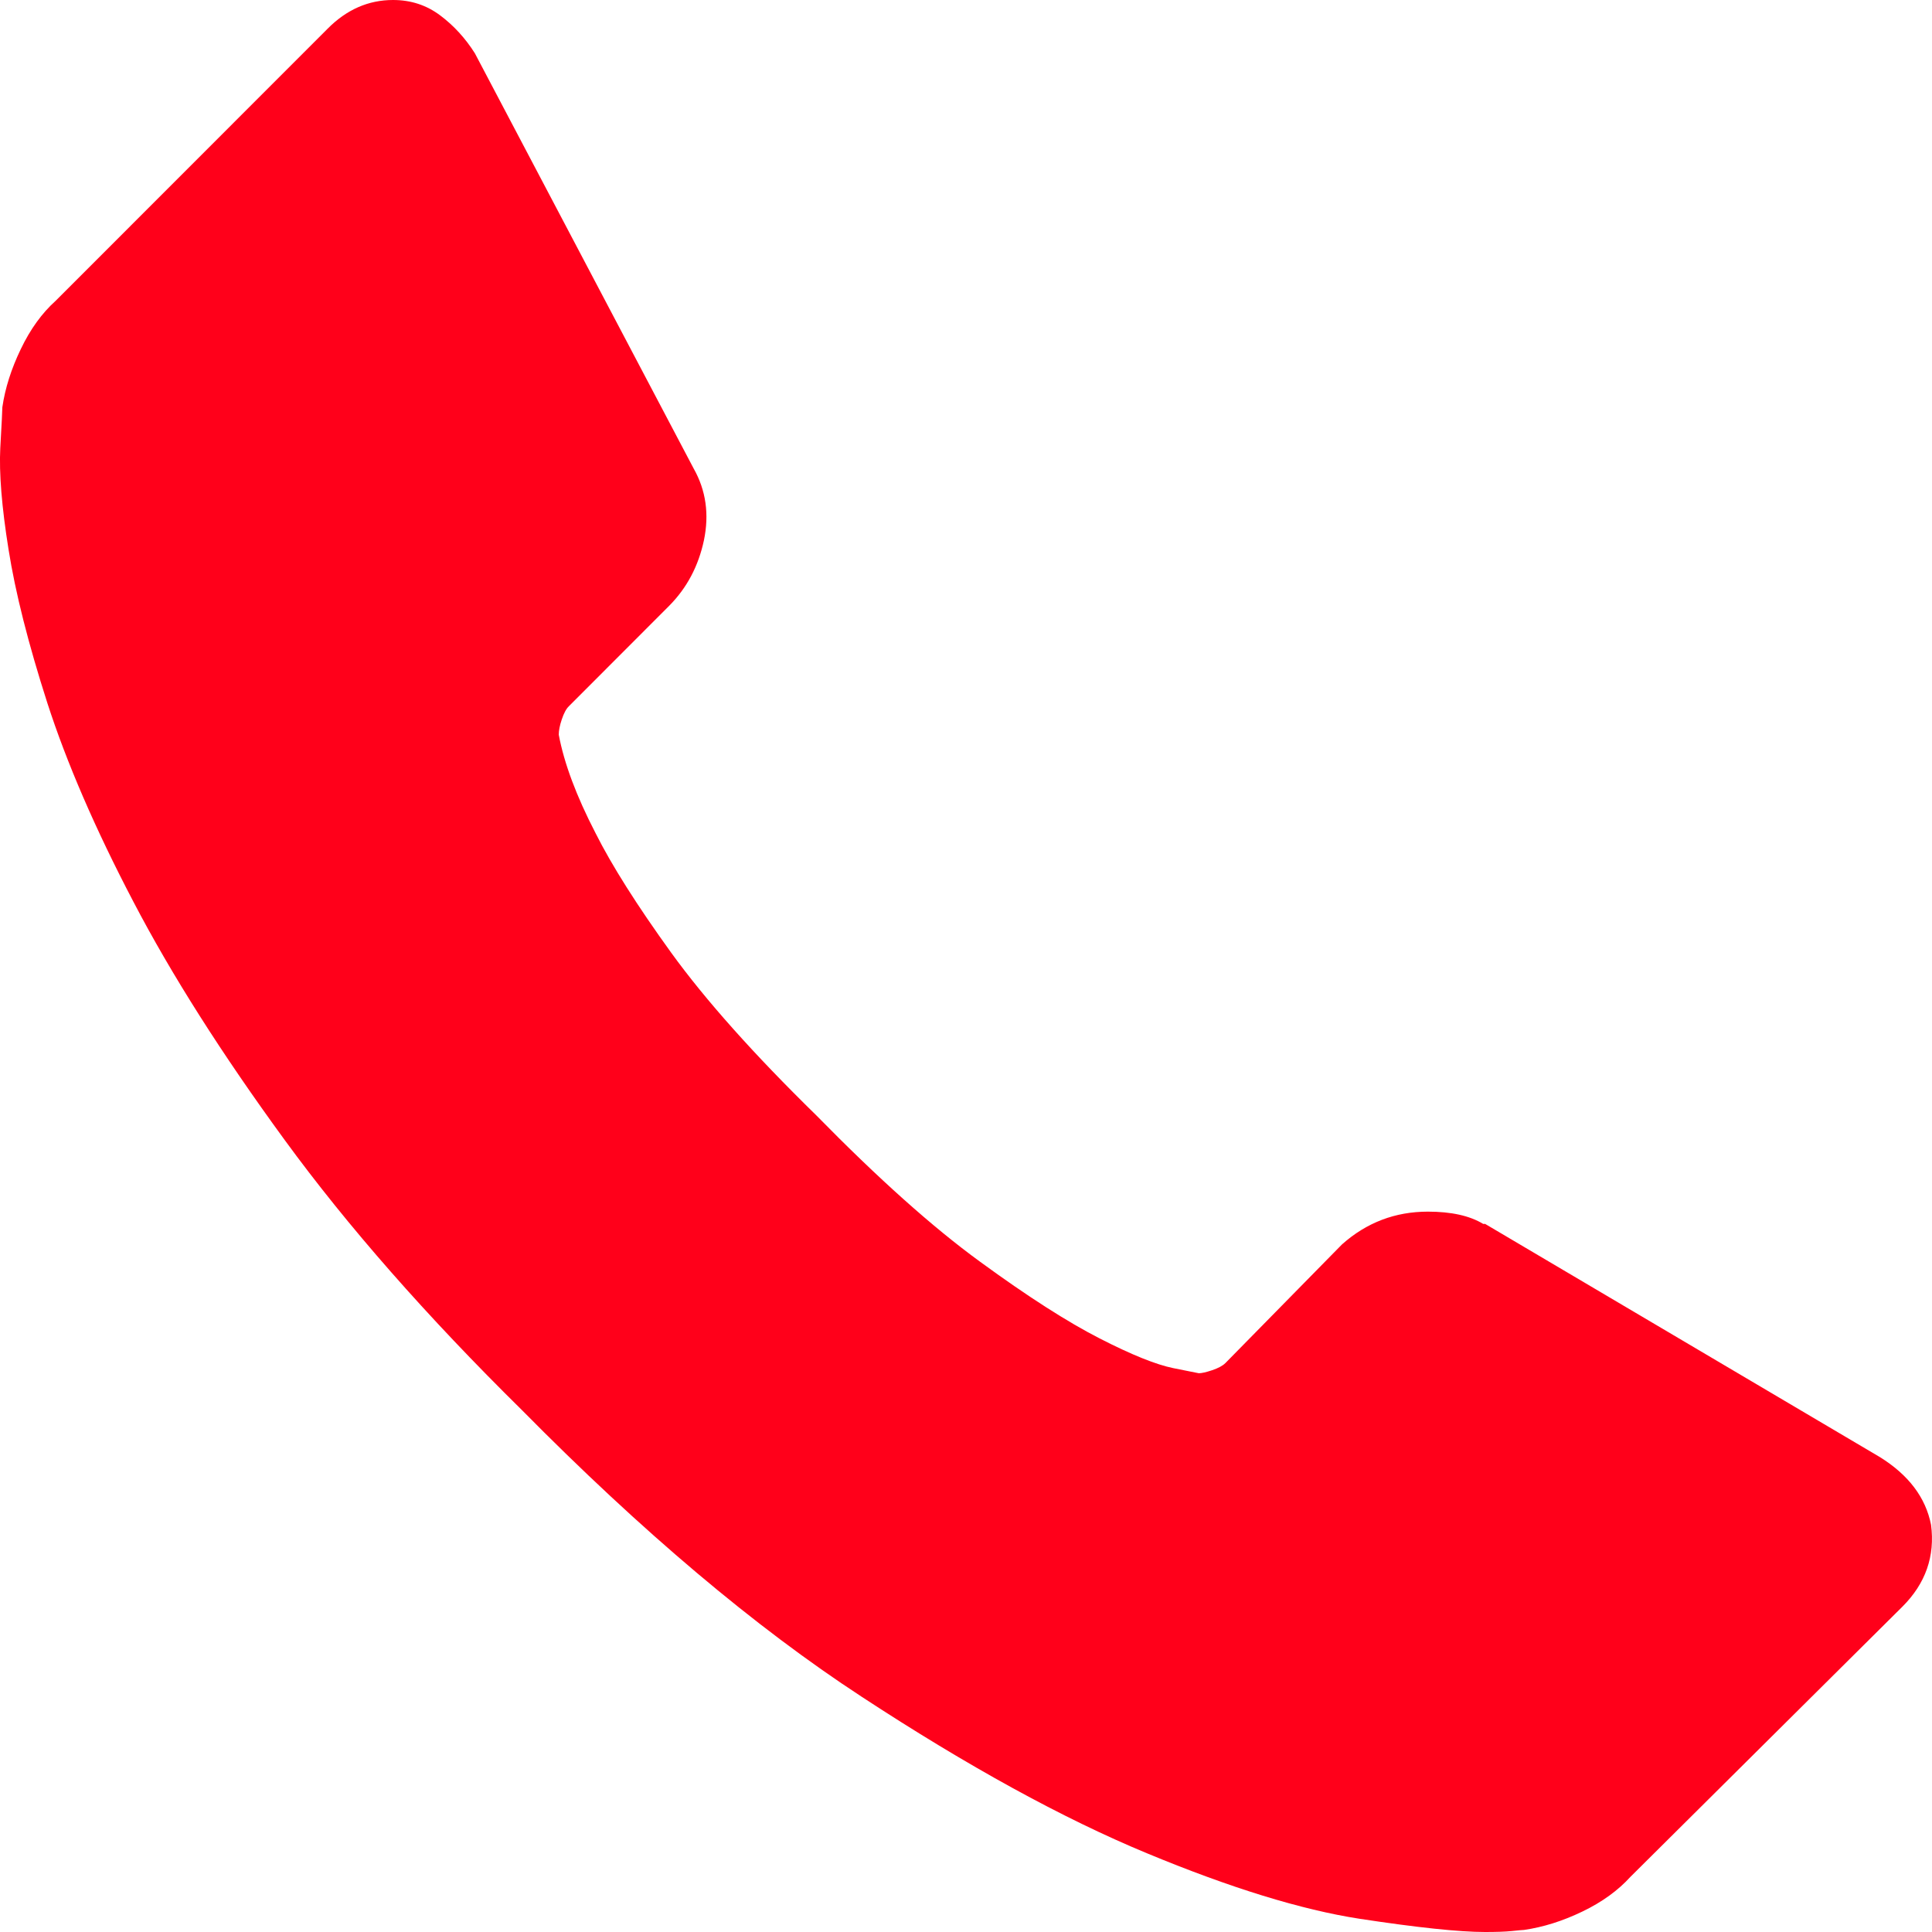
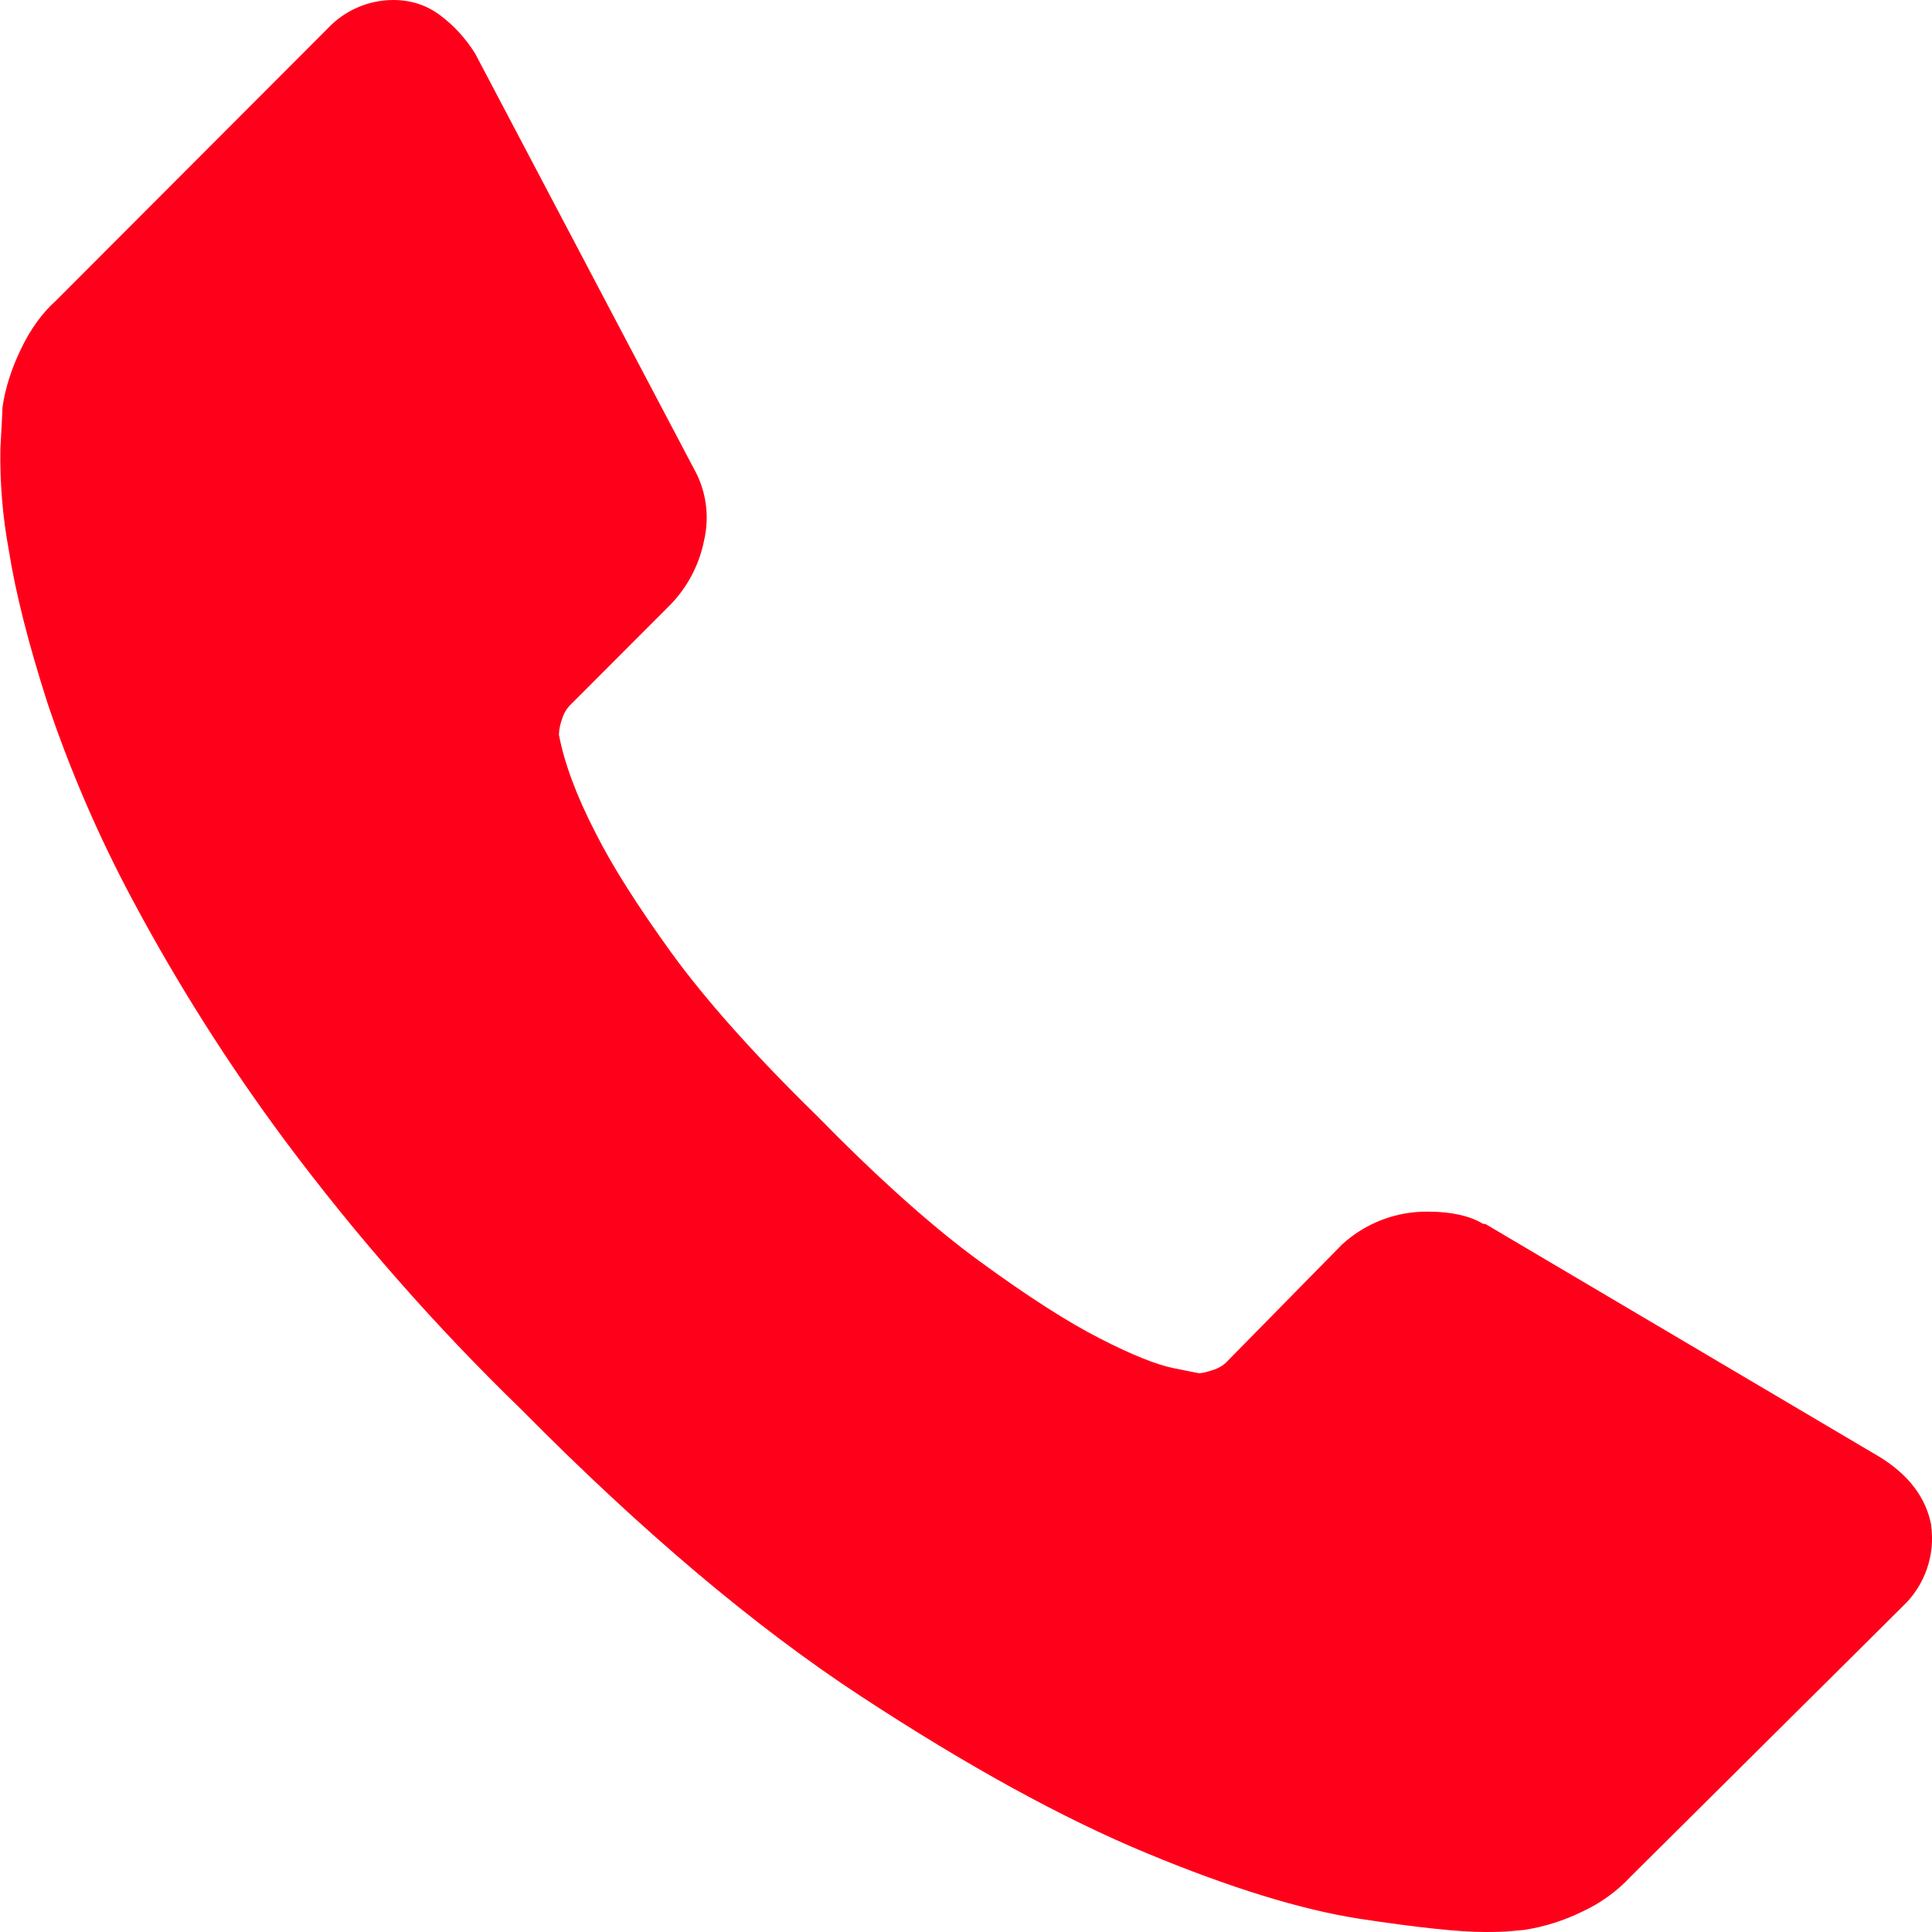
- <svg xmlns="http://www.w3.org/2000/svg" width="14" height="14" viewBox="0 0 14 14" fill="none">
-   <path d="M13.993 11.049C14.023 11.276 13.954 11.474 13.786 11.642L11.815 13.6C11.726 13.698 11.61 13.783 11.466 13.852C11.323 13.921 11.182 13.965 11.044 13.985C11.034 13.985 11.005 13.988 10.955 13.993C10.906 13.998 10.841 14 10.762 14C10.575 14 10.271 13.968 9.851 13.904C9.431 13.839 8.917 13.681 8.31 13.429C7.702 13.177 7.013 12.799 6.242 12.294C5.471 11.79 4.651 11.098 3.782 10.218C3.09 9.536 2.517 8.883 2.063 8.261C1.608 7.638 1.242 7.062 0.966 6.533C0.689 6.004 0.482 5.524 0.343 5.094C0.205 4.664 0.111 4.293 0.062 3.982C0.012 3.671 -0.007 3.426 0.002 3.248C0.012 3.07 0.017 2.971 0.017 2.951C0.037 2.813 0.082 2.672 0.151 2.529C0.22 2.385 0.304 2.269 0.403 2.18L2.374 0.208C2.512 0.069 2.67 -1.55994e-10 2.848 -1.55994e-10C2.977 -1.55994e-10 3.09 0.037 3.189 0.111C3.288 0.185 3.372 0.277 3.441 0.386L5.027 3.396C5.116 3.554 5.14 3.727 5.101 3.915C5.061 4.103 4.977 4.261 4.849 4.39L4.123 5.117C4.103 5.136 4.086 5.168 4.071 5.213C4.056 5.257 4.049 5.294 4.049 5.324C4.088 5.532 4.177 5.769 4.315 6.036C4.434 6.273 4.617 6.562 4.864 6.904C5.111 7.245 5.461 7.638 5.916 8.083C6.361 8.537 6.756 8.891 7.102 9.143C7.447 9.395 7.736 9.58 7.969 9.699C8.201 9.818 8.379 9.889 8.502 9.914L8.687 9.951C8.707 9.951 8.739 9.944 8.784 9.929C8.828 9.914 8.86 9.897 8.88 9.877L9.725 9.017C9.903 8.859 10.11 8.78 10.347 8.78C10.515 8.78 10.649 8.809 10.748 8.869H10.762L13.623 10.559C13.83 10.688 13.954 10.851 13.993 11.049Z" fill="#FF001A" />
+ <svg xmlns="http://www.w3.org/2000/svg" width="14" height="14" fill="none">
+   <path d="M13.993 11.049a.677.677 0 0 1-.207.593L11.815 13.6a1.11 1.11 0 0 1-.349.252 1.45 1.45 0 0 1-.422.133l-.089.008c-.05.005-.114.007-.193.007-.187 0-.491-.032-.911-.096-.42-.065-.934-.223-1.541-.475-.608-.252-1.297-.63-2.068-1.135-.77-.504-1.59-1.196-2.46-2.076a16.248 16.248 0 0 1-1.72-1.957A13.948 13.948 0 0 1 .967 6.533a9.31 9.31 0 0 1-.623-1.439c-.138-.43-.232-.8-.281-1.112a3.676 3.676 0 0 1-.06-.734c.01-.178.015-.277.015-.297.02-.138.065-.279.134-.422.069-.144.153-.26.252-.349L2.373.208A.653.653 0 0 1 2.849 0c.129 0 .242.037.341.111.099.074.183.166.252.275l1.586 3.01a.722.722 0 0 1 .074.52.925.925 0 0 1-.252.474l-.726.727a.247.247 0 0 0-.052.096.366.366 0 0 0-.022.111c.04.208.128.445.266.712.119.237.302.526.549.868.247.34.597.734 1.052 1.179.445.454.84.808 1.186 1.06.345.252.634.437.867.556.232.119.41.19.533.215l.185.037c.02 0 .052-.007.097-.022a.247.247 0 0 0 .096-.052l.845-.86a.907.907 0 0 1 .622-.237c.168 0 .302.03.4.089h.015l2.86 1.69c.208.129.332.292.371.49z" fill="#FF001A" />
</svg>
